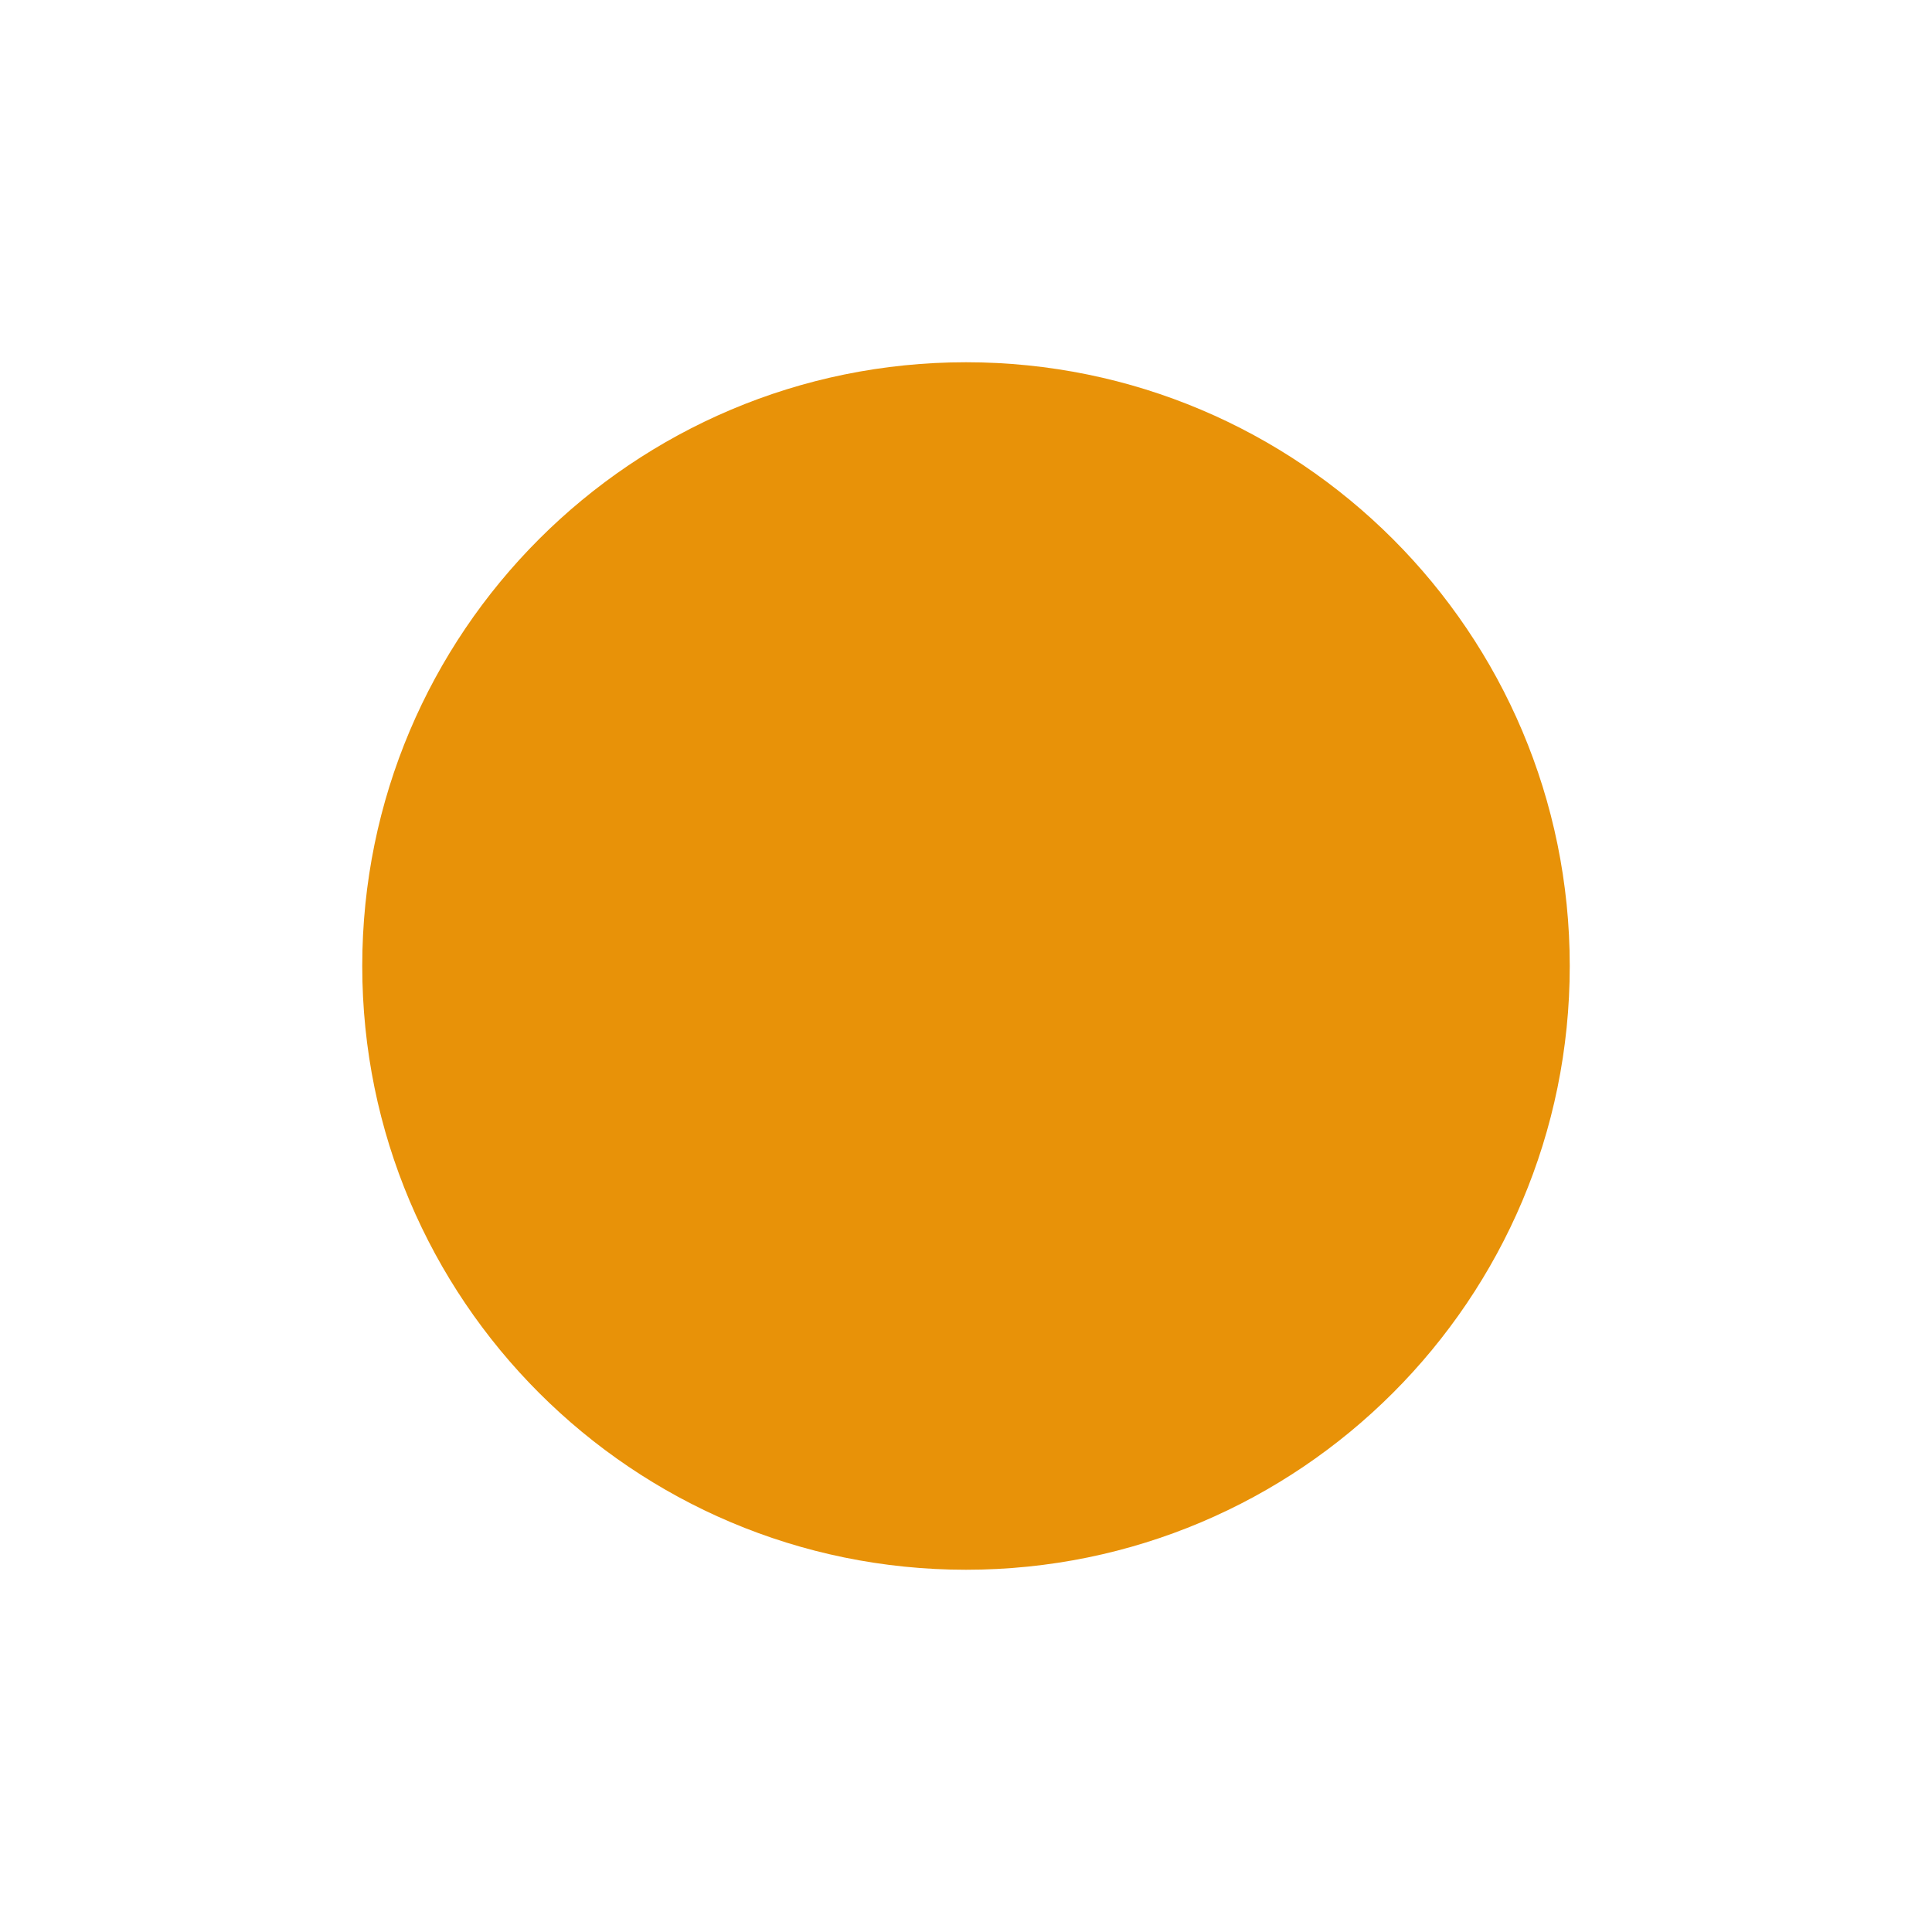
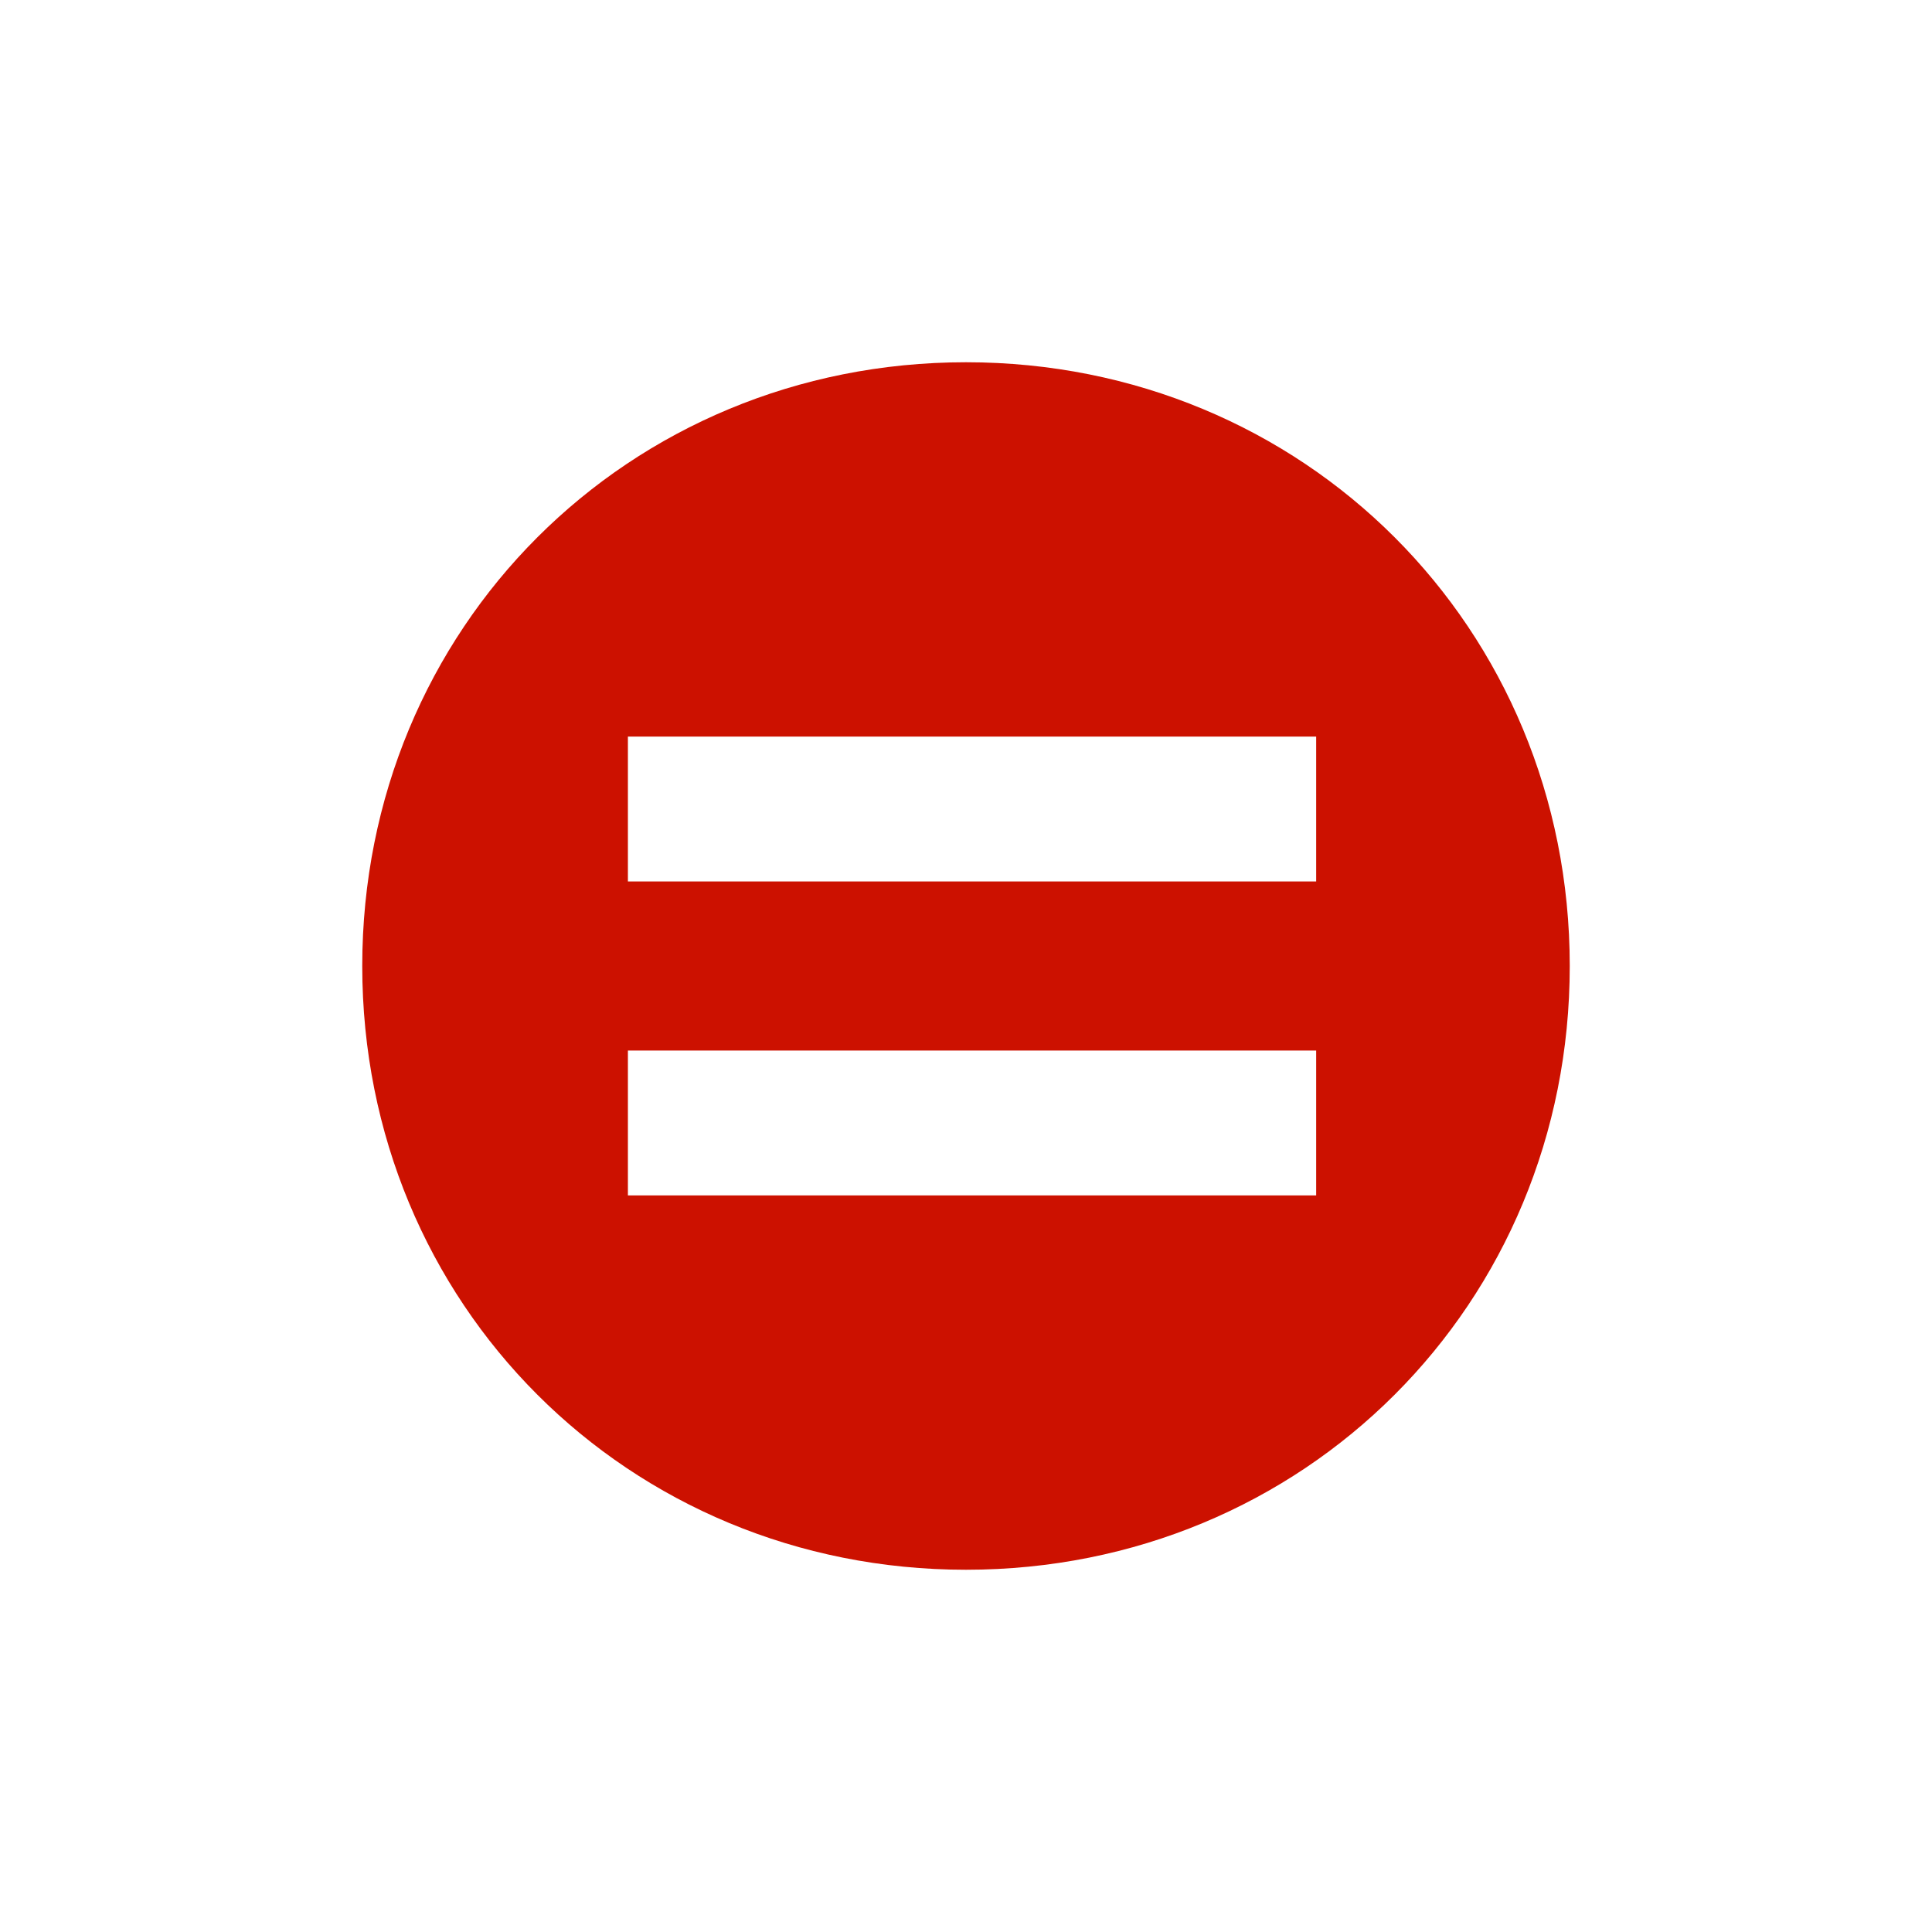
- <svg xmlns="http://www.w3.org/2000/svg" width="16" height="16" viewBox="0 0 16 16">
-   <g fill="none" fill-rule="evenodd">
-     <g fill="#E89208">
-       <circle cx="8" cy="8" r="5" />
-     </g>
-   </g>
+ <svg xmlns="http://www.w3.org/2000/svg" version="1.1" id="Layer_1" x="0px" y="0px" viewBox="0 0 16 16" style="enable-background:new 0 0 16 16;" xml:space="preserve">
+   <style type="text/css">
+ 	.st0{fill:#CC1100;}
+ </style>
+   <path class="st0" d="M8,3C5.2,3,3,5.2,3,8s2.2,5,5,5s5-2.2,5-5S10.8,3,8,3z M10.8,9.9H5.2V8.7h5.7V9.9z M10.8,7.3H5.2V6.1h5.7V7.3z" />
</svg>
